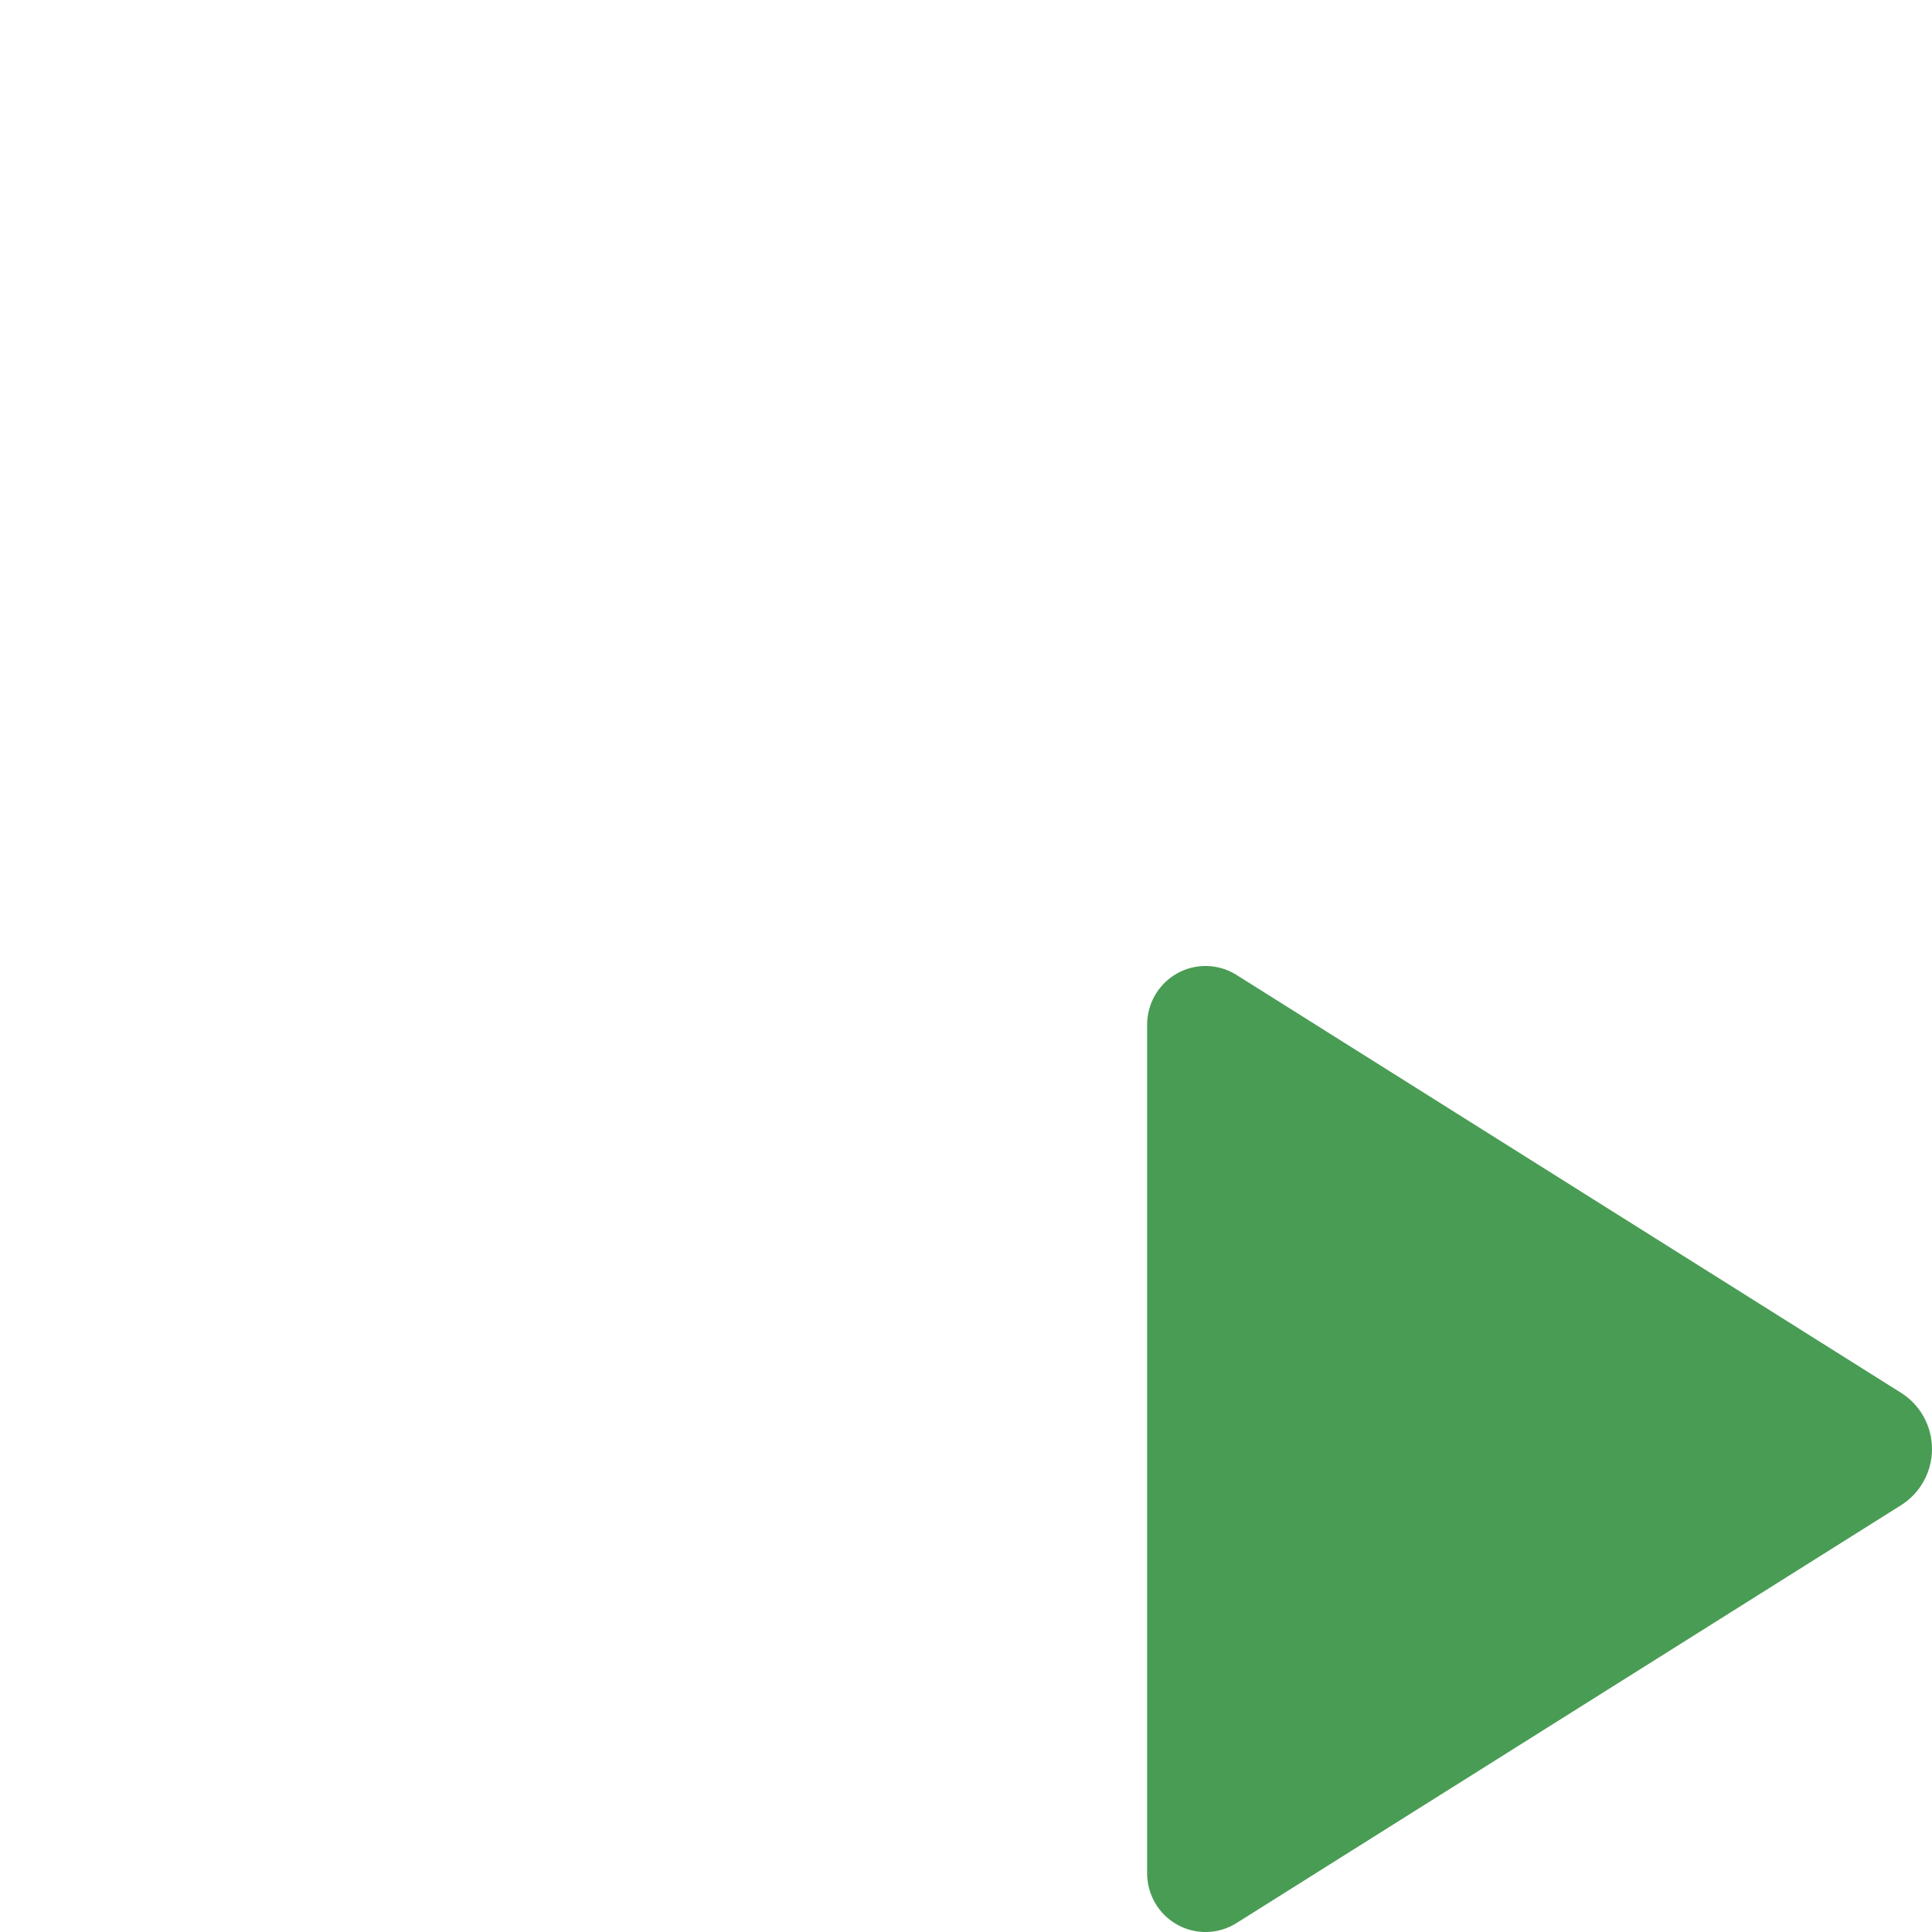
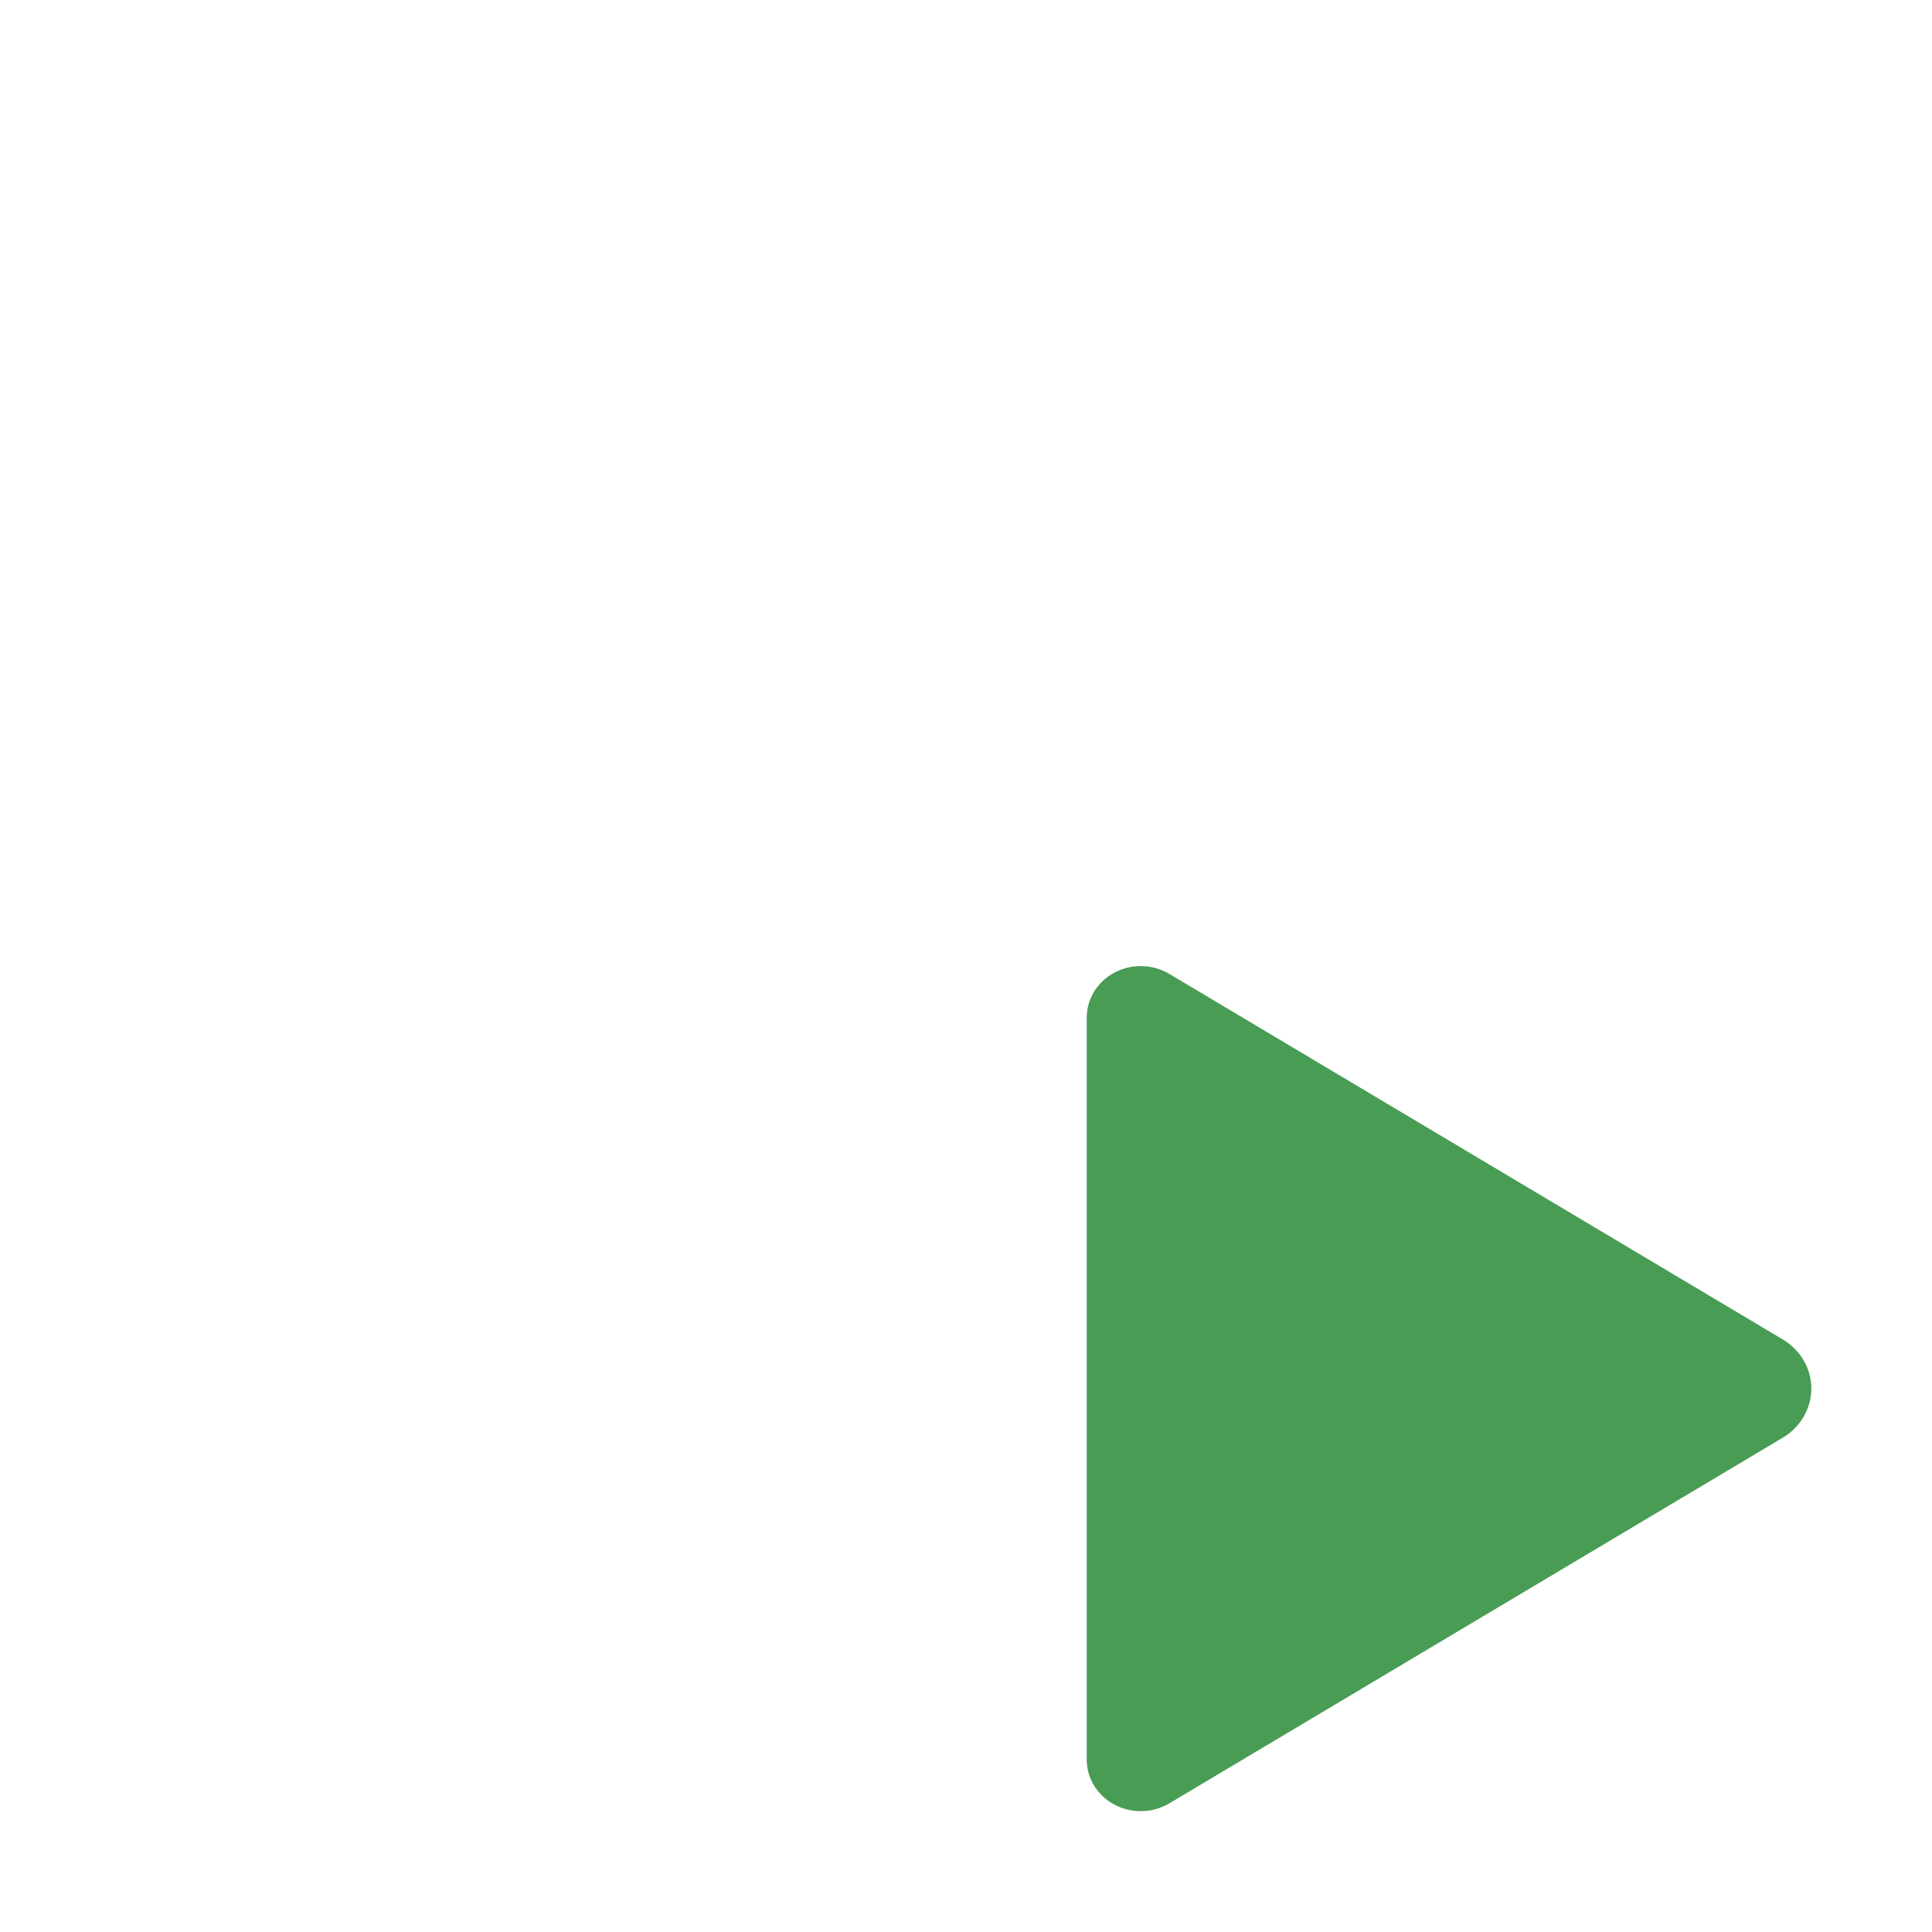
- <svg xmlns="http://www.w3.org/2000/svg" width="16" height="16" viewBox="0 0 16 16" version="1.1" id="svg1" xml:space="preserve">
-   <defs id="defs1" />
-   <g id="layer2" transform="matrix(1.253483,0,0,1.253483,-1.823278,-2.396992)" style="display:inline">
-     <path style="color:#000000;display:inline;fill:#499c54;fill-opacity:1;stroke:none;stroke-width:1.142;stroke-linecap:square;-inkscape-stroke:none;paint-order:markers stroke fill" d="M 9.47,15.152 5.53,8.848 a 0.625,0.625 0 0 0 -1.06,0 L 0.53,15.152 A 0.554,0.554 61.003 0 0 1,16 h 8 a 0.554,0.554 118.997 0 0 0.47,-0.848 z" id="path40-3" transform="matrix(0,0.7006885,-0.6964444,0,20.17656,7.982151)" />
+ <svg xmlns="http://www.w3.org/2000/svg" xmlns:ns1="http://sodipodi.sourceforge.net/DTD/sodipodi-0.0.dtd" width="16" height="16" viewBox="0 0 16 16" version="1.1" id="svg-dual-tone-template">
+   <defs id="defs-tones">
+     </defs>
+   <ns1:namedview id="namedview-template" pagecolor="#ffffff" bordercolor="#0c0005" showgrid="true">
+     <ns1:guide id="guide-left" position="1,8" orientation="1,0" />
+     <ns1:guide id="guide-right" position="15,8" orientation="1,0" />
+     <ns1:guide id="guide-top" position="8,15" orientation="0,1" />
+     <ns1:guide id="guide-bottom" position="8,1" orientation="0,1" />
+   </ns1:namedview>
+   <g id="layer-icon" style="fill:none;stroke:#a8a8a8;stroke-width:1;stroke-linecap:round;stroke-linejoin:round">
+     <path style="color:#000000;display:inline;fill:#499c54;fill-opacity:1;stroke:none;stroke-width:1;stroke-linecap:square;stroke-linejoin:round;-inkscape-stroke:none;paint-order:markers stroke fill" d="M 9.683,14.935 14.763,11.907 a 0.504,0.48 0 0 0 0,-0.815 L 9.683,8.065 A 0.447,0.426 0 0 0 9,8.426 v 6.148 a 0.447,0.426 0 0 0 0.683,0.361 z" id="path40-3-0" />
  </g>
</svg>
